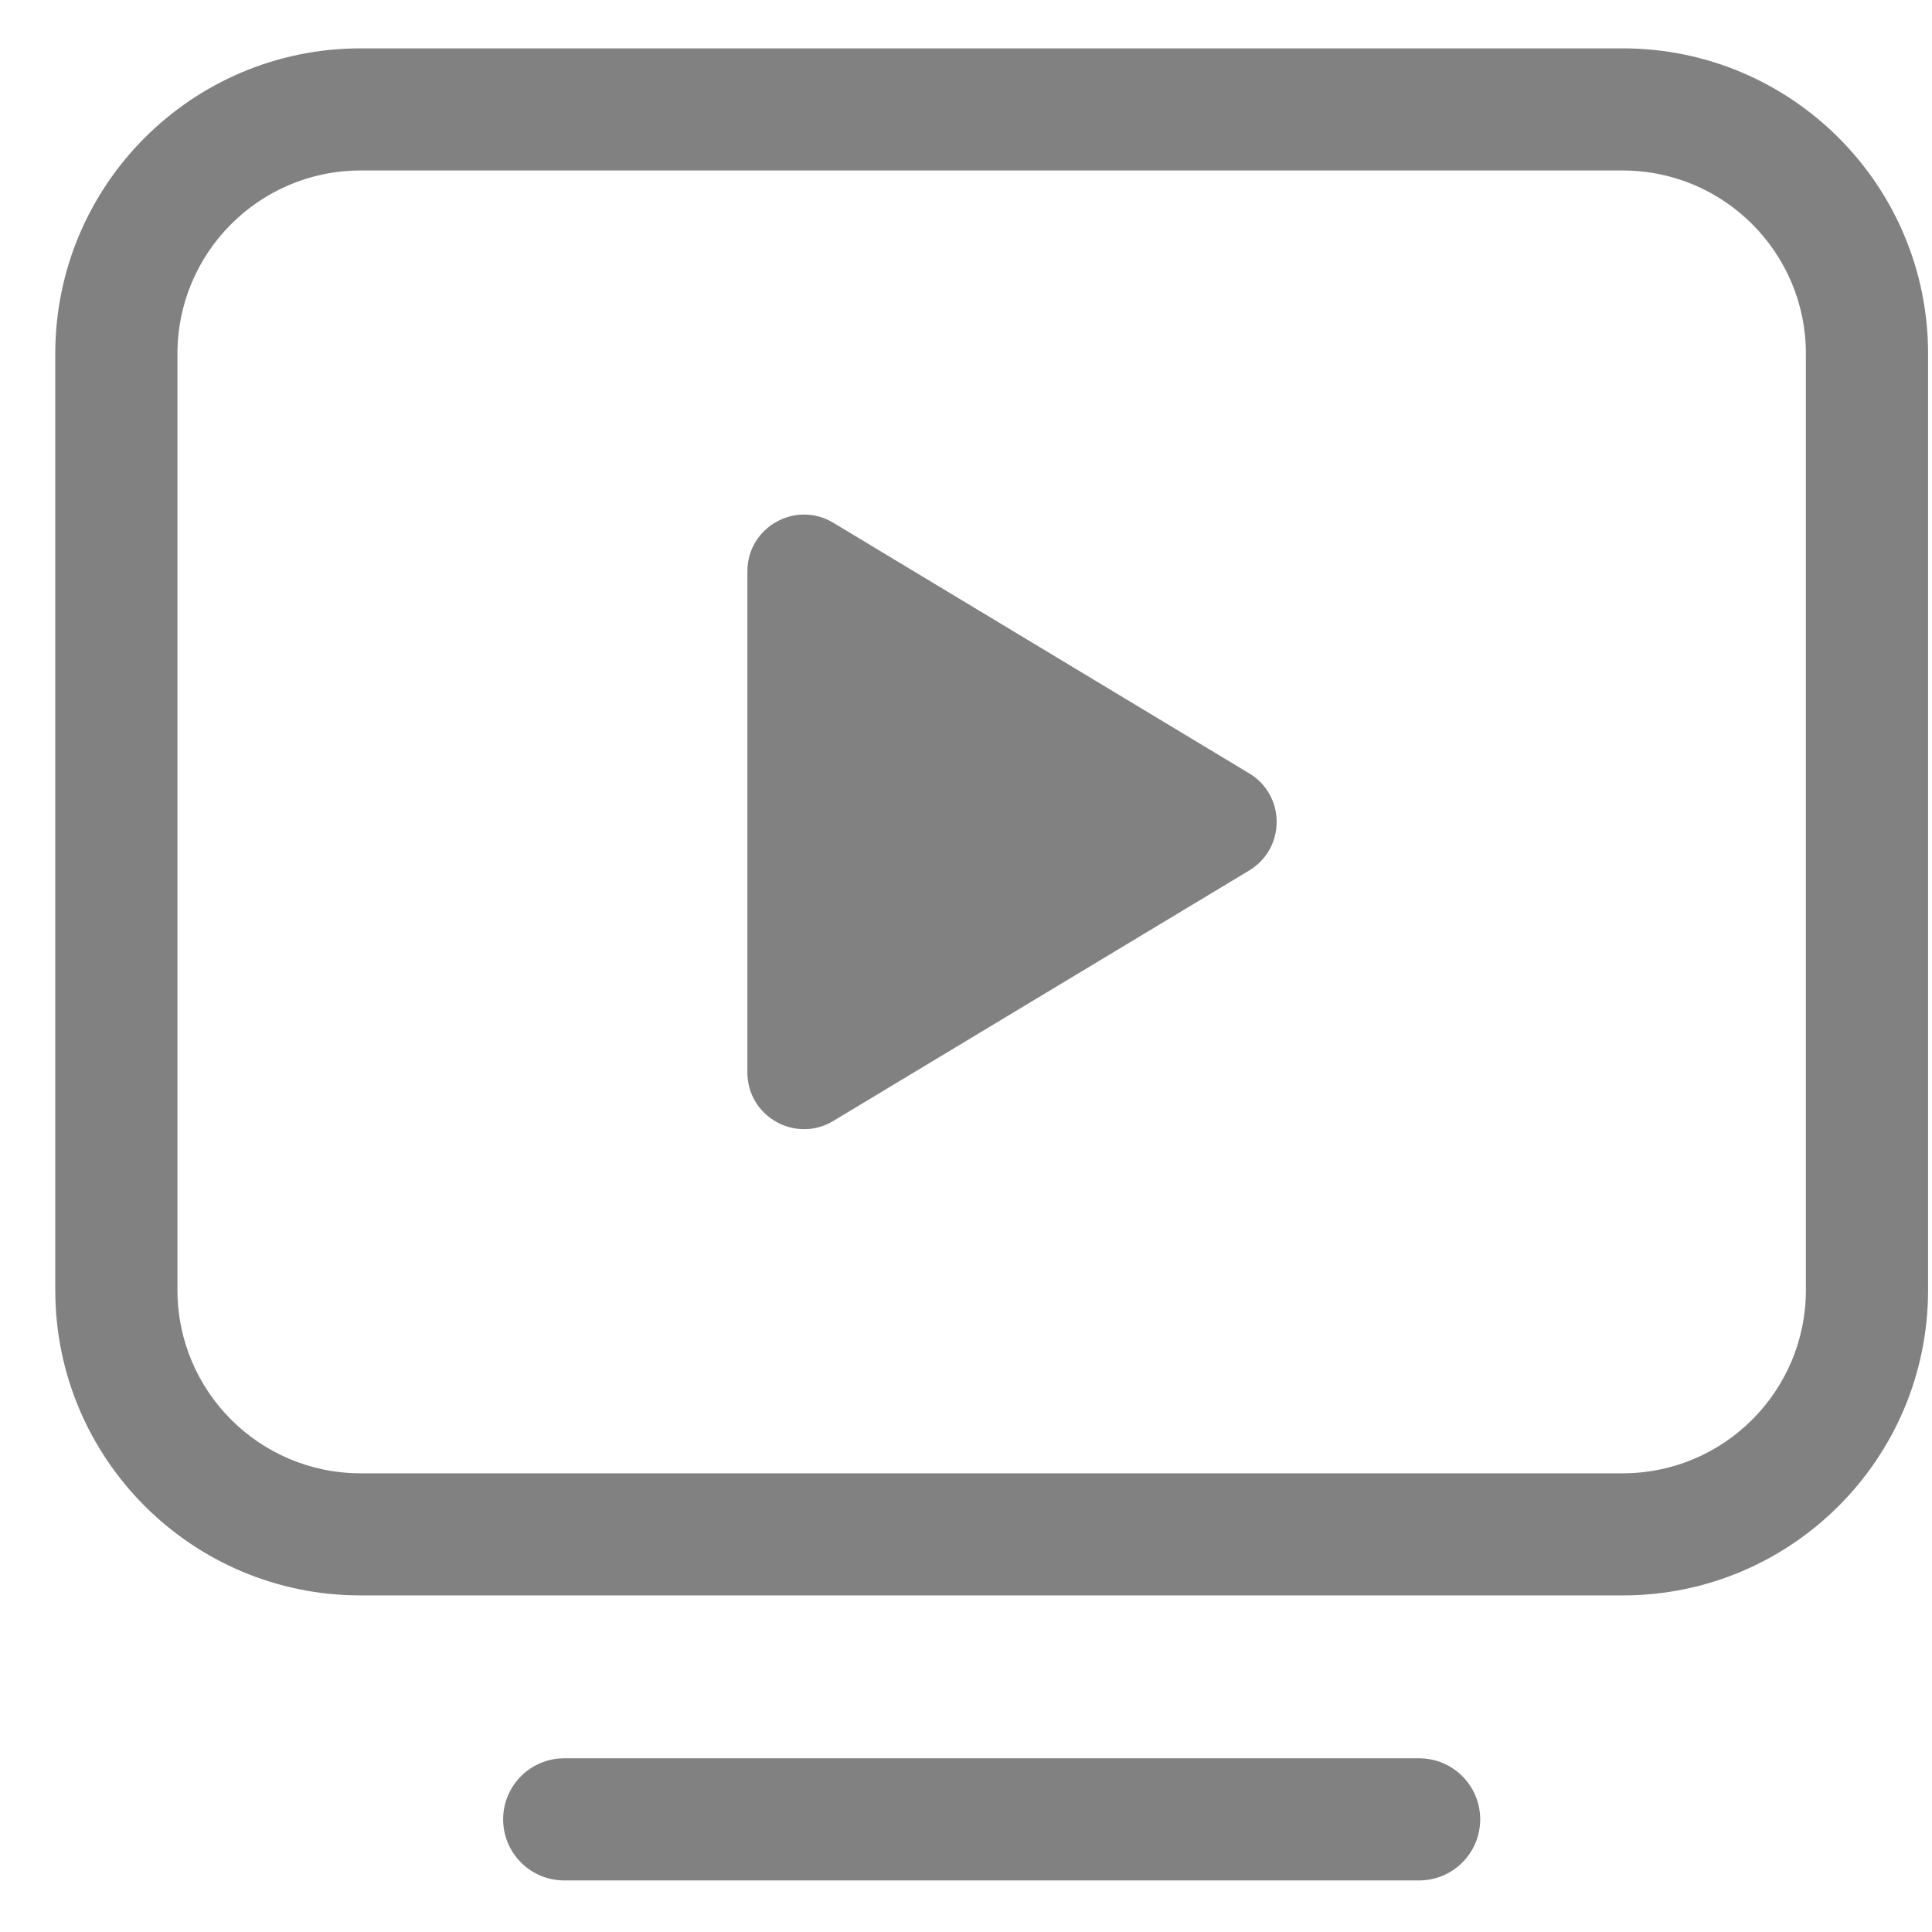
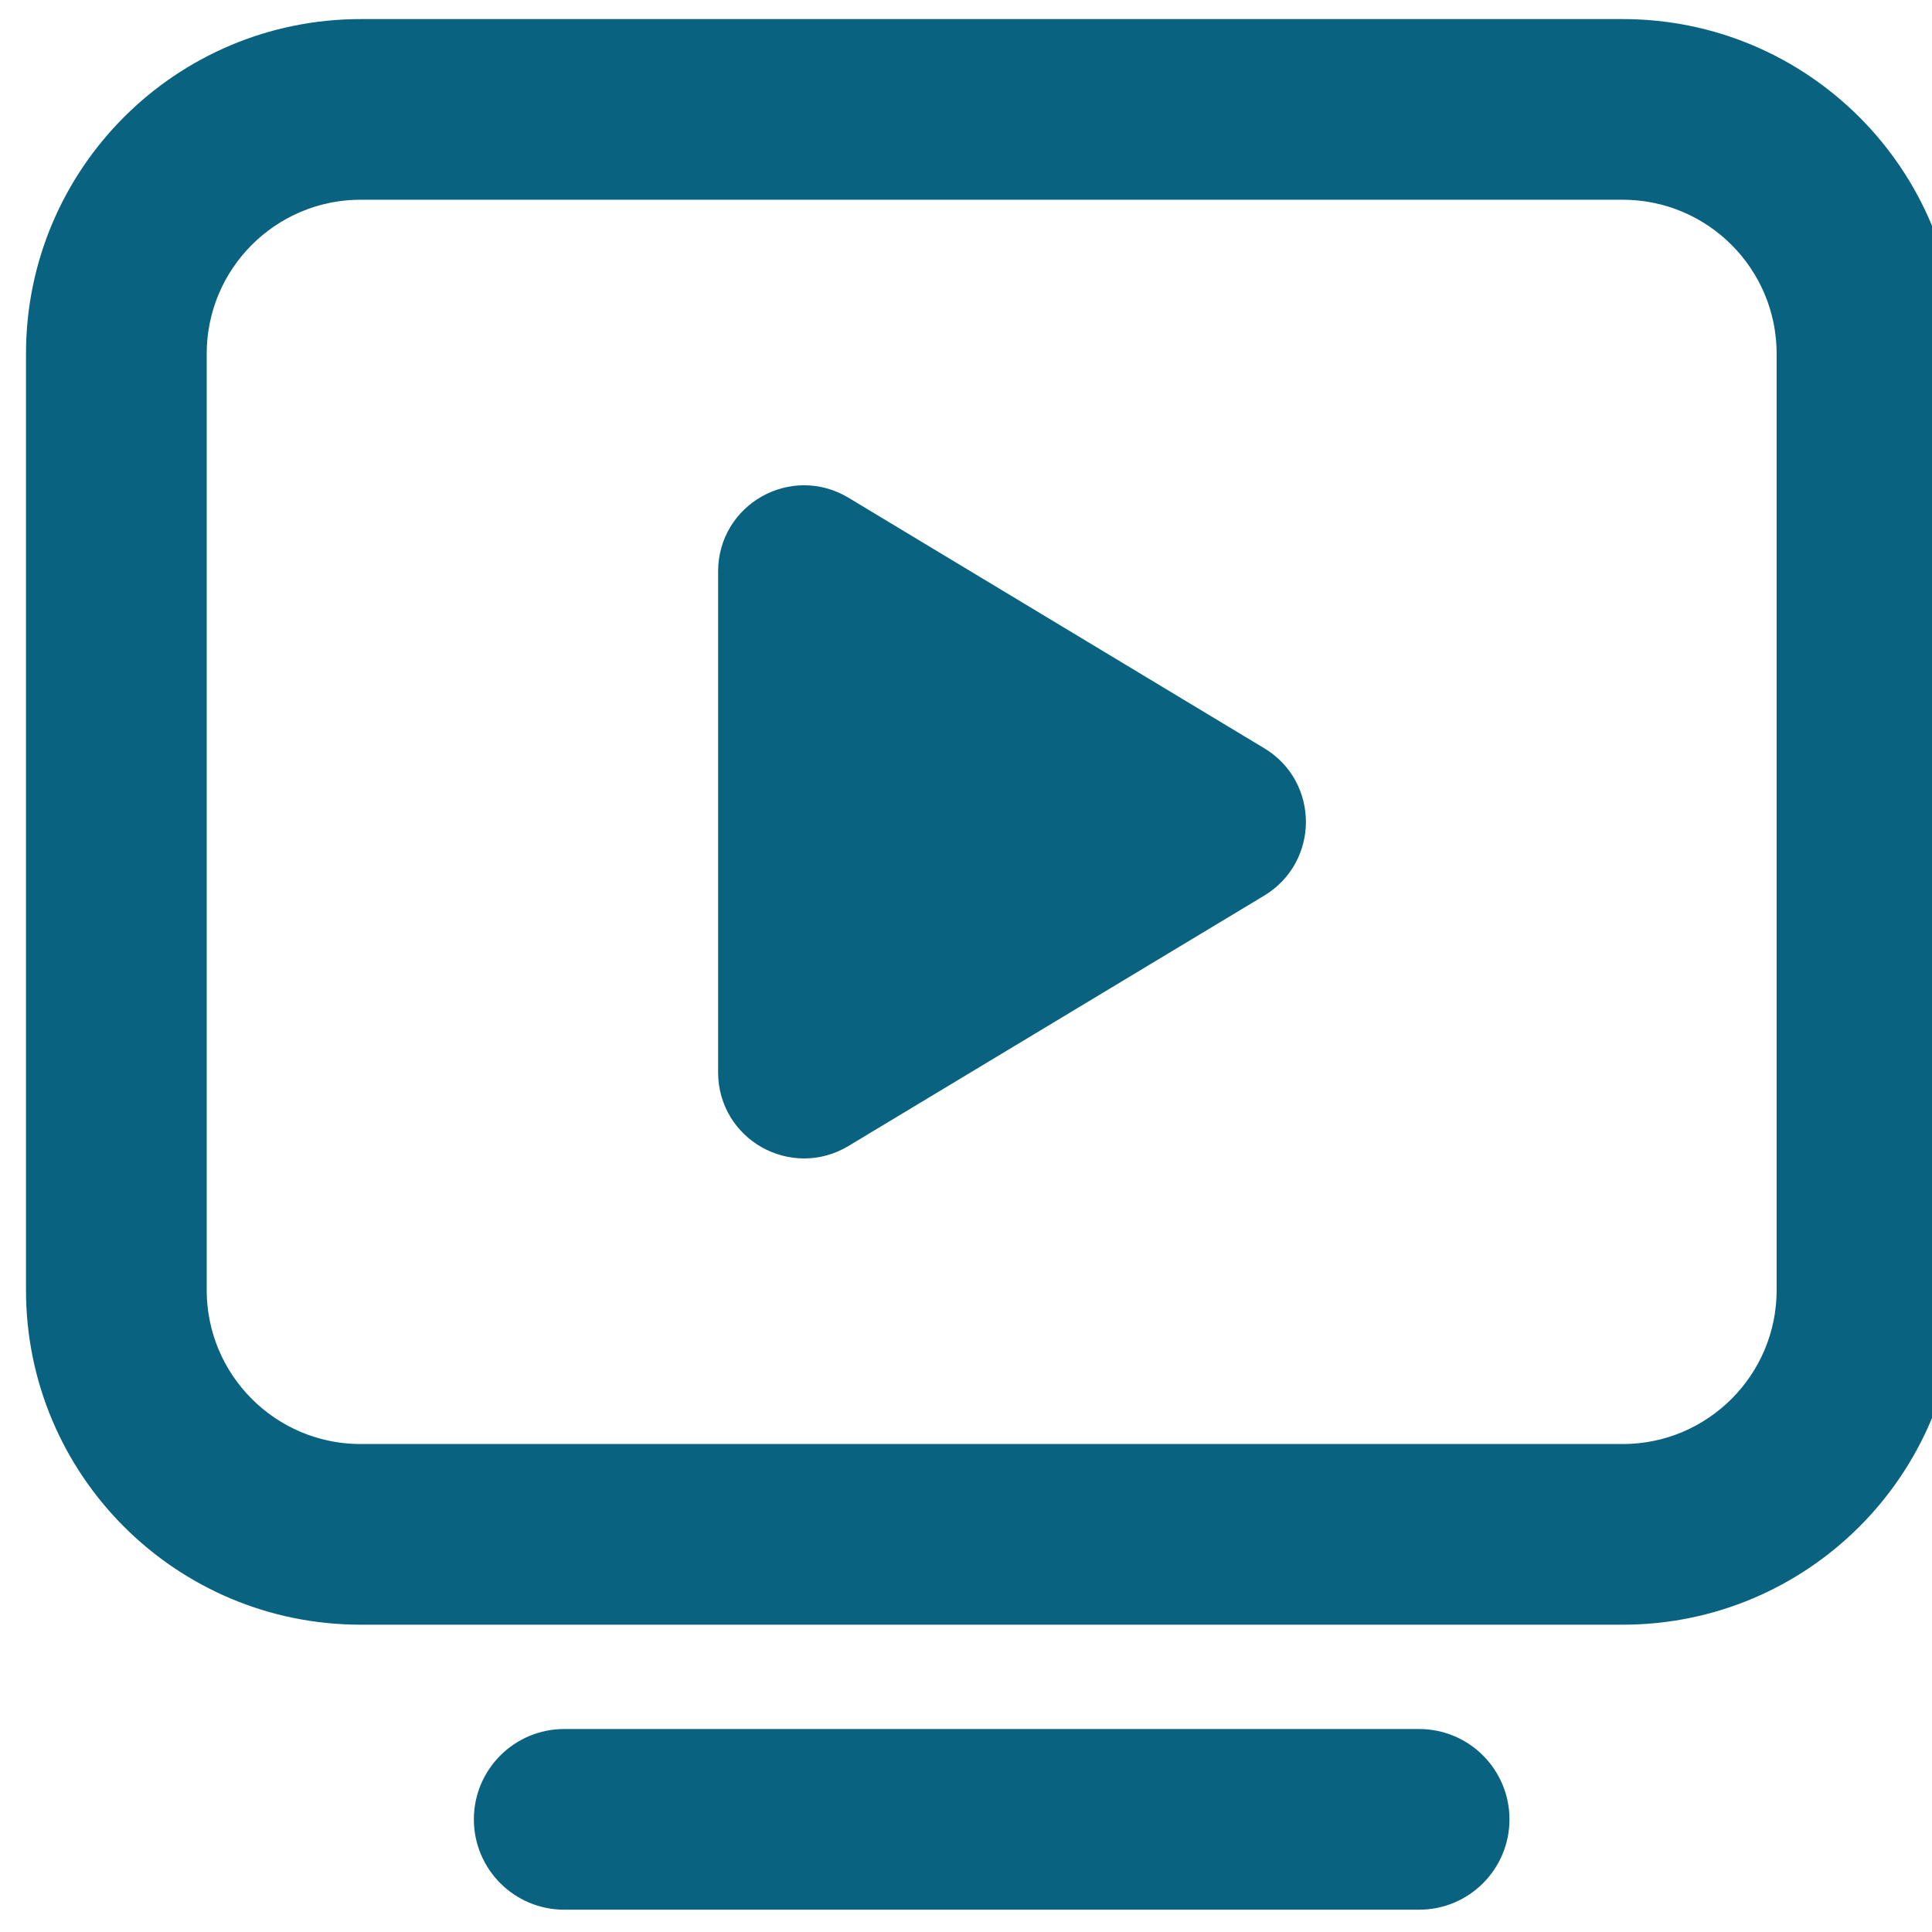
- <svg xmlns="http://www.w3.org/2000/svg" width="33" height="33" viewBox="0 0 33 33" fill="none">
-   <path d="M9.637 32.119C9.061 32.119 8.594 31.652 8.594 31.076C8.594 30.5 9.061 30.033 9.637 30.033H24.24C24.816 30.033 25.283 30.5 25.283 31.076C25.283 31.652 24.816 32.119 24.24 32.119H9.637ZM21.338 14.868L14.233 19.147C13.588 19.535 12.766 19.072 12.766 18.318V9.758C12.766 9.005 13.588 8.541 14.233 8.929L21.338 13.21C21.962 13.585 21.962 14.491 21.338 14.868ZM27.717 25.165C29.445 25.165 30.846 23.763 30.846 22.036V6.042C30.846 4.314 29.445 2.912 27.717 2.912H6.16C4.432 2.912 3.031 4.314 3.031 6.042V22.036C3.031 23.763 4.432 25.165 6.16 25.165H27.717ZM27.717 27.251H6.16C3.279 27.251 0.944 24.916 0.944 22.036V6.042C0.944 3.161 3.279 0.826 6.16 0.826H27.717C30.598 0.826 32.933 3.161 32.933 6.042V22.036C32.933 24.916 30.598 27.251 27.717 27.251Z" fill="#111111" fill-opacity="0.53" />
+ <svg xmlns="http://www.w3.org/2000/svg" width="33" height="33" viewBox="0 0 33 33" fill="none" stroke="#086280" stroke-width="1">
+   <path d="M9.637 32.119C9.061 32.119 8.594 31.652 8.594 31.076C8.594 30.5 9.061 30.033 9.637 30.033H24.24C24.816 30.033 25.283 30.5 25.283 31.076C25.283 31.652 24.816 32.119 24.24 32.119H9.637ZM21.338 14.868L14.233 19.147C13.588 19.535 12.766 19.072 12.766 18.318V9.758C12.766 9.005 13.588 8.541 14.233 8.929L21.338 13.21C21.962 13.585 21.962 14.491 21.338 14.868ZM27.717 25.165C29.445 25.165 30.846 23.763 30.846 22.036V6.042C30.846 4.314 29.445 2.912 27.717 2.912H6.16C4.432 2.912 3.031 4.314 3.031 6.042V22.036C3.031 23.763 4.432 25.165 6.16 25.165H27.717ZM27.717 27.251H6.16C3.279 27.251 0.944 24.916 0.944 22.036V6.042C0.944 3.161 3.279 0.826 6.16 0.826H27.717C30.598 0.826 32.933 3.161 32.933 6.042V22.036C32.933 24.916 30.598 27.251 27.717 27.251Z" fill="#086280" />
</svg>
